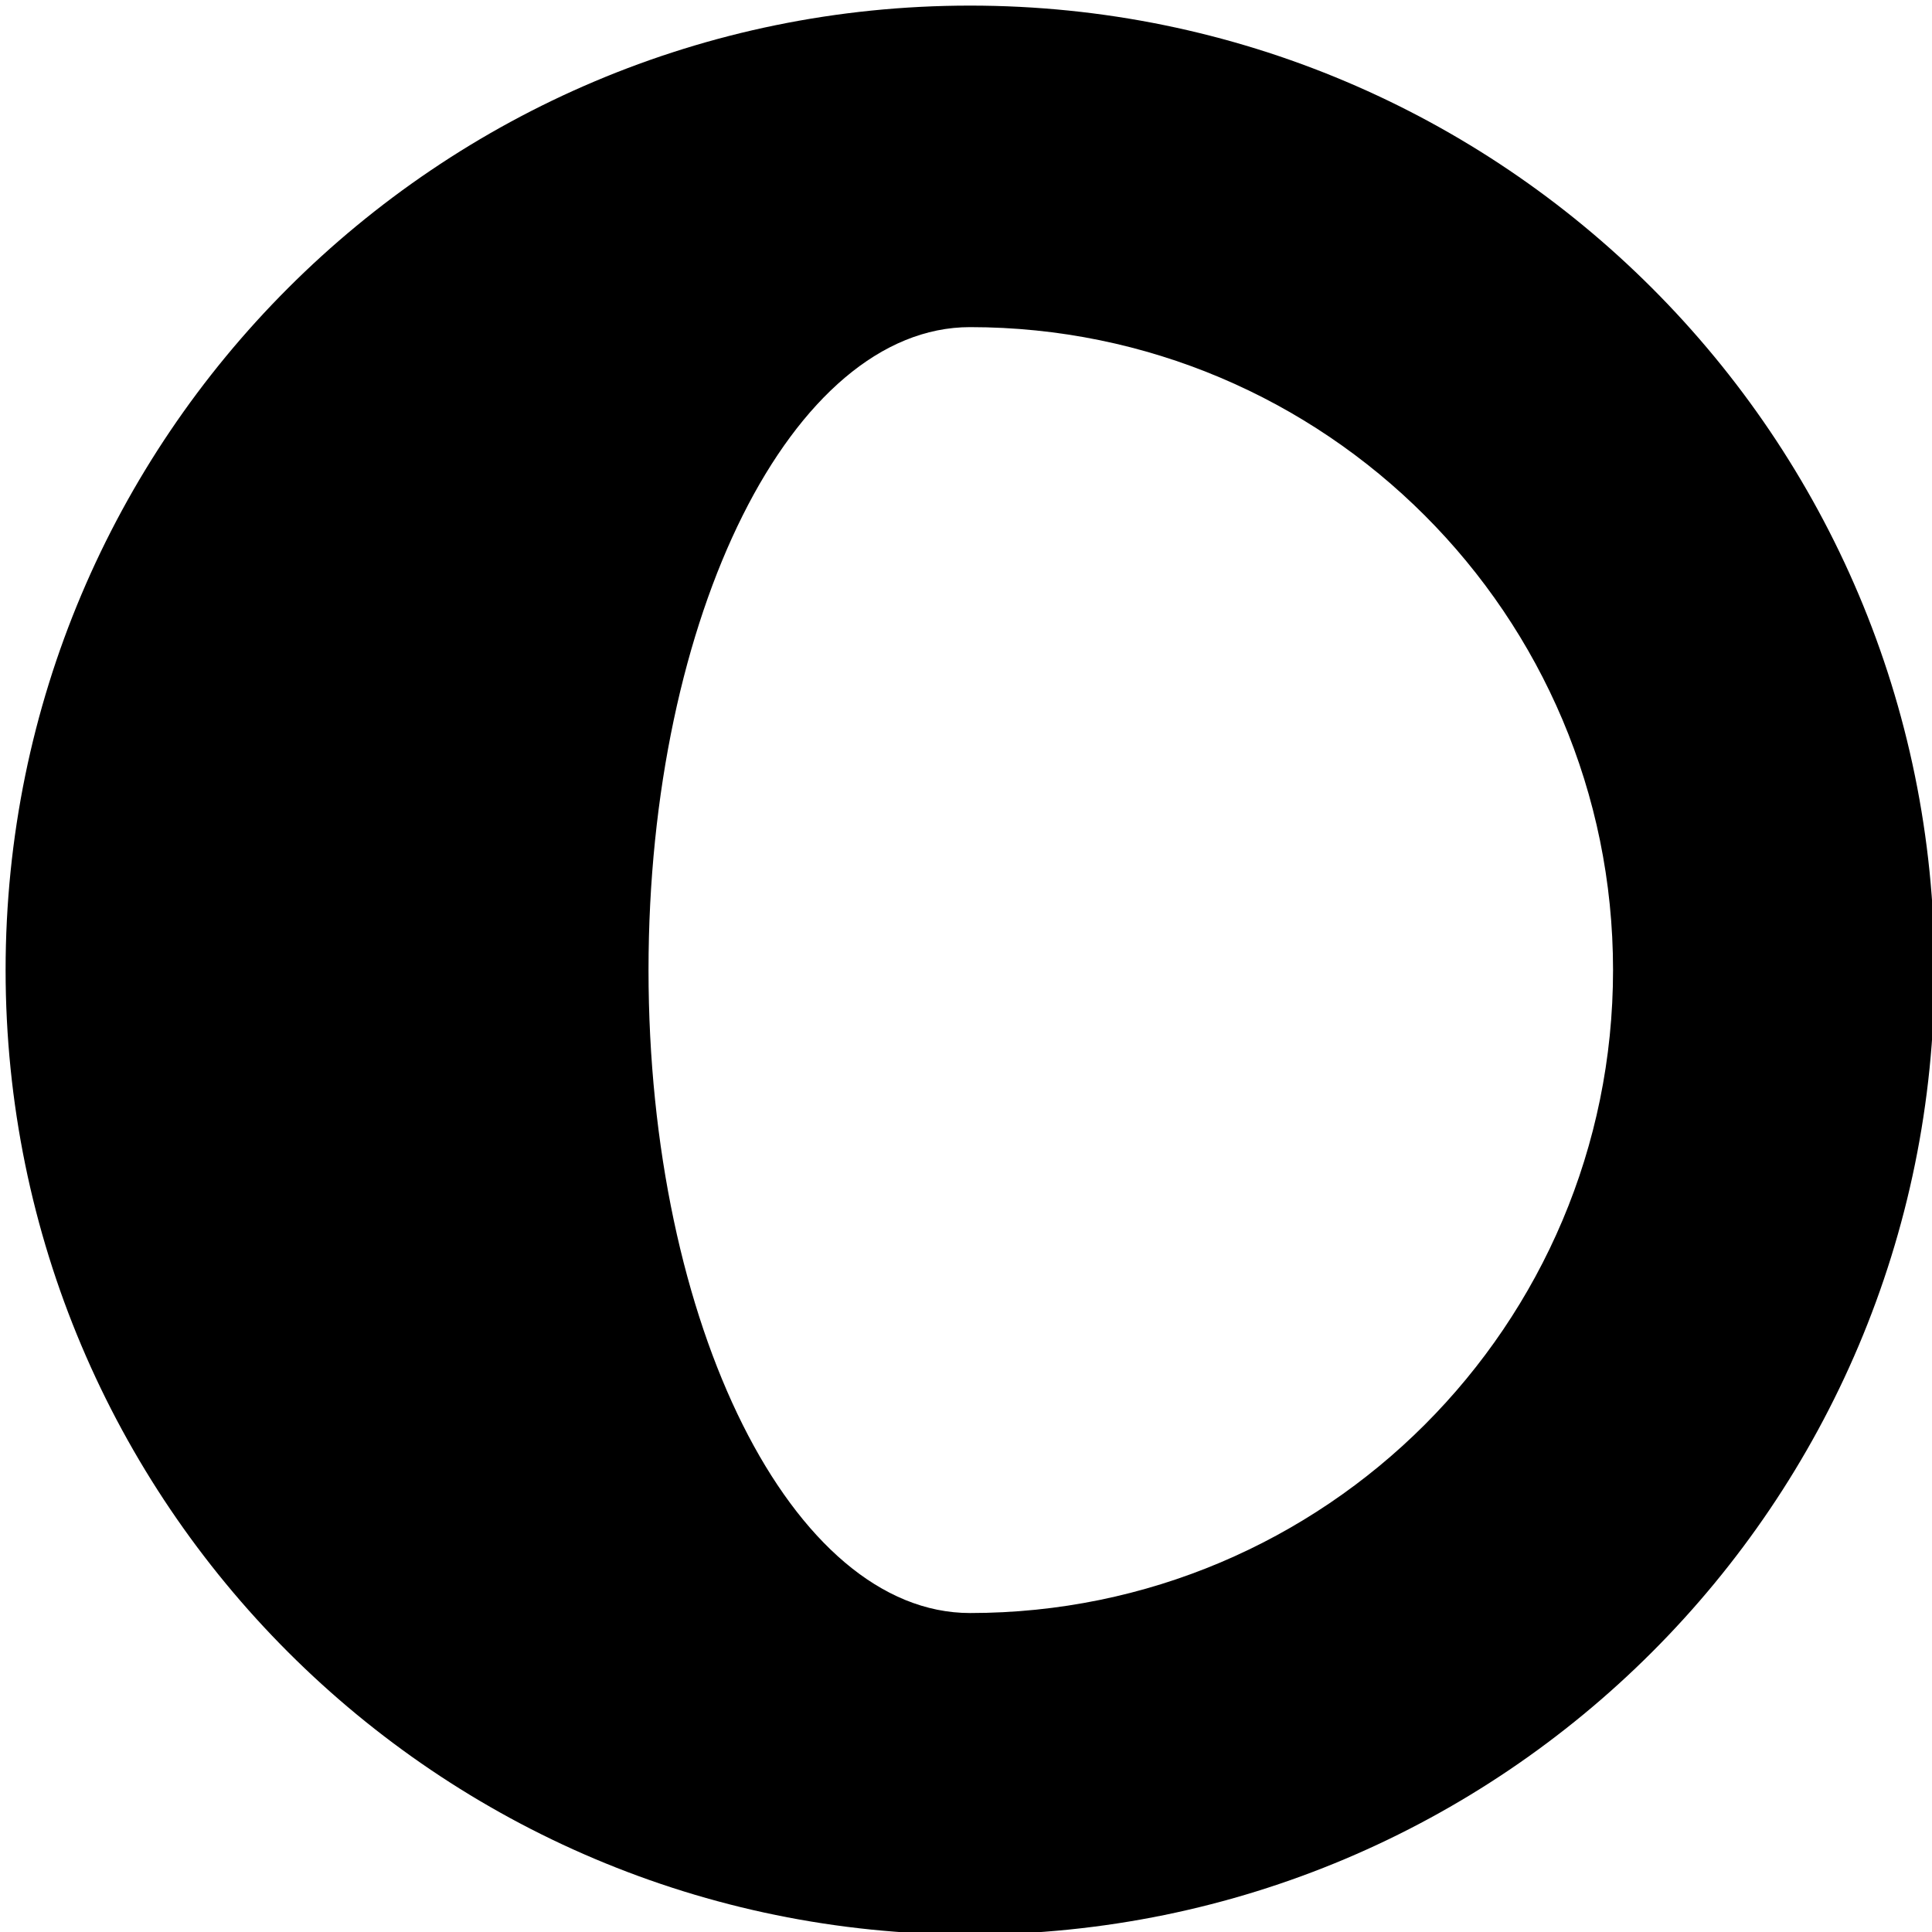
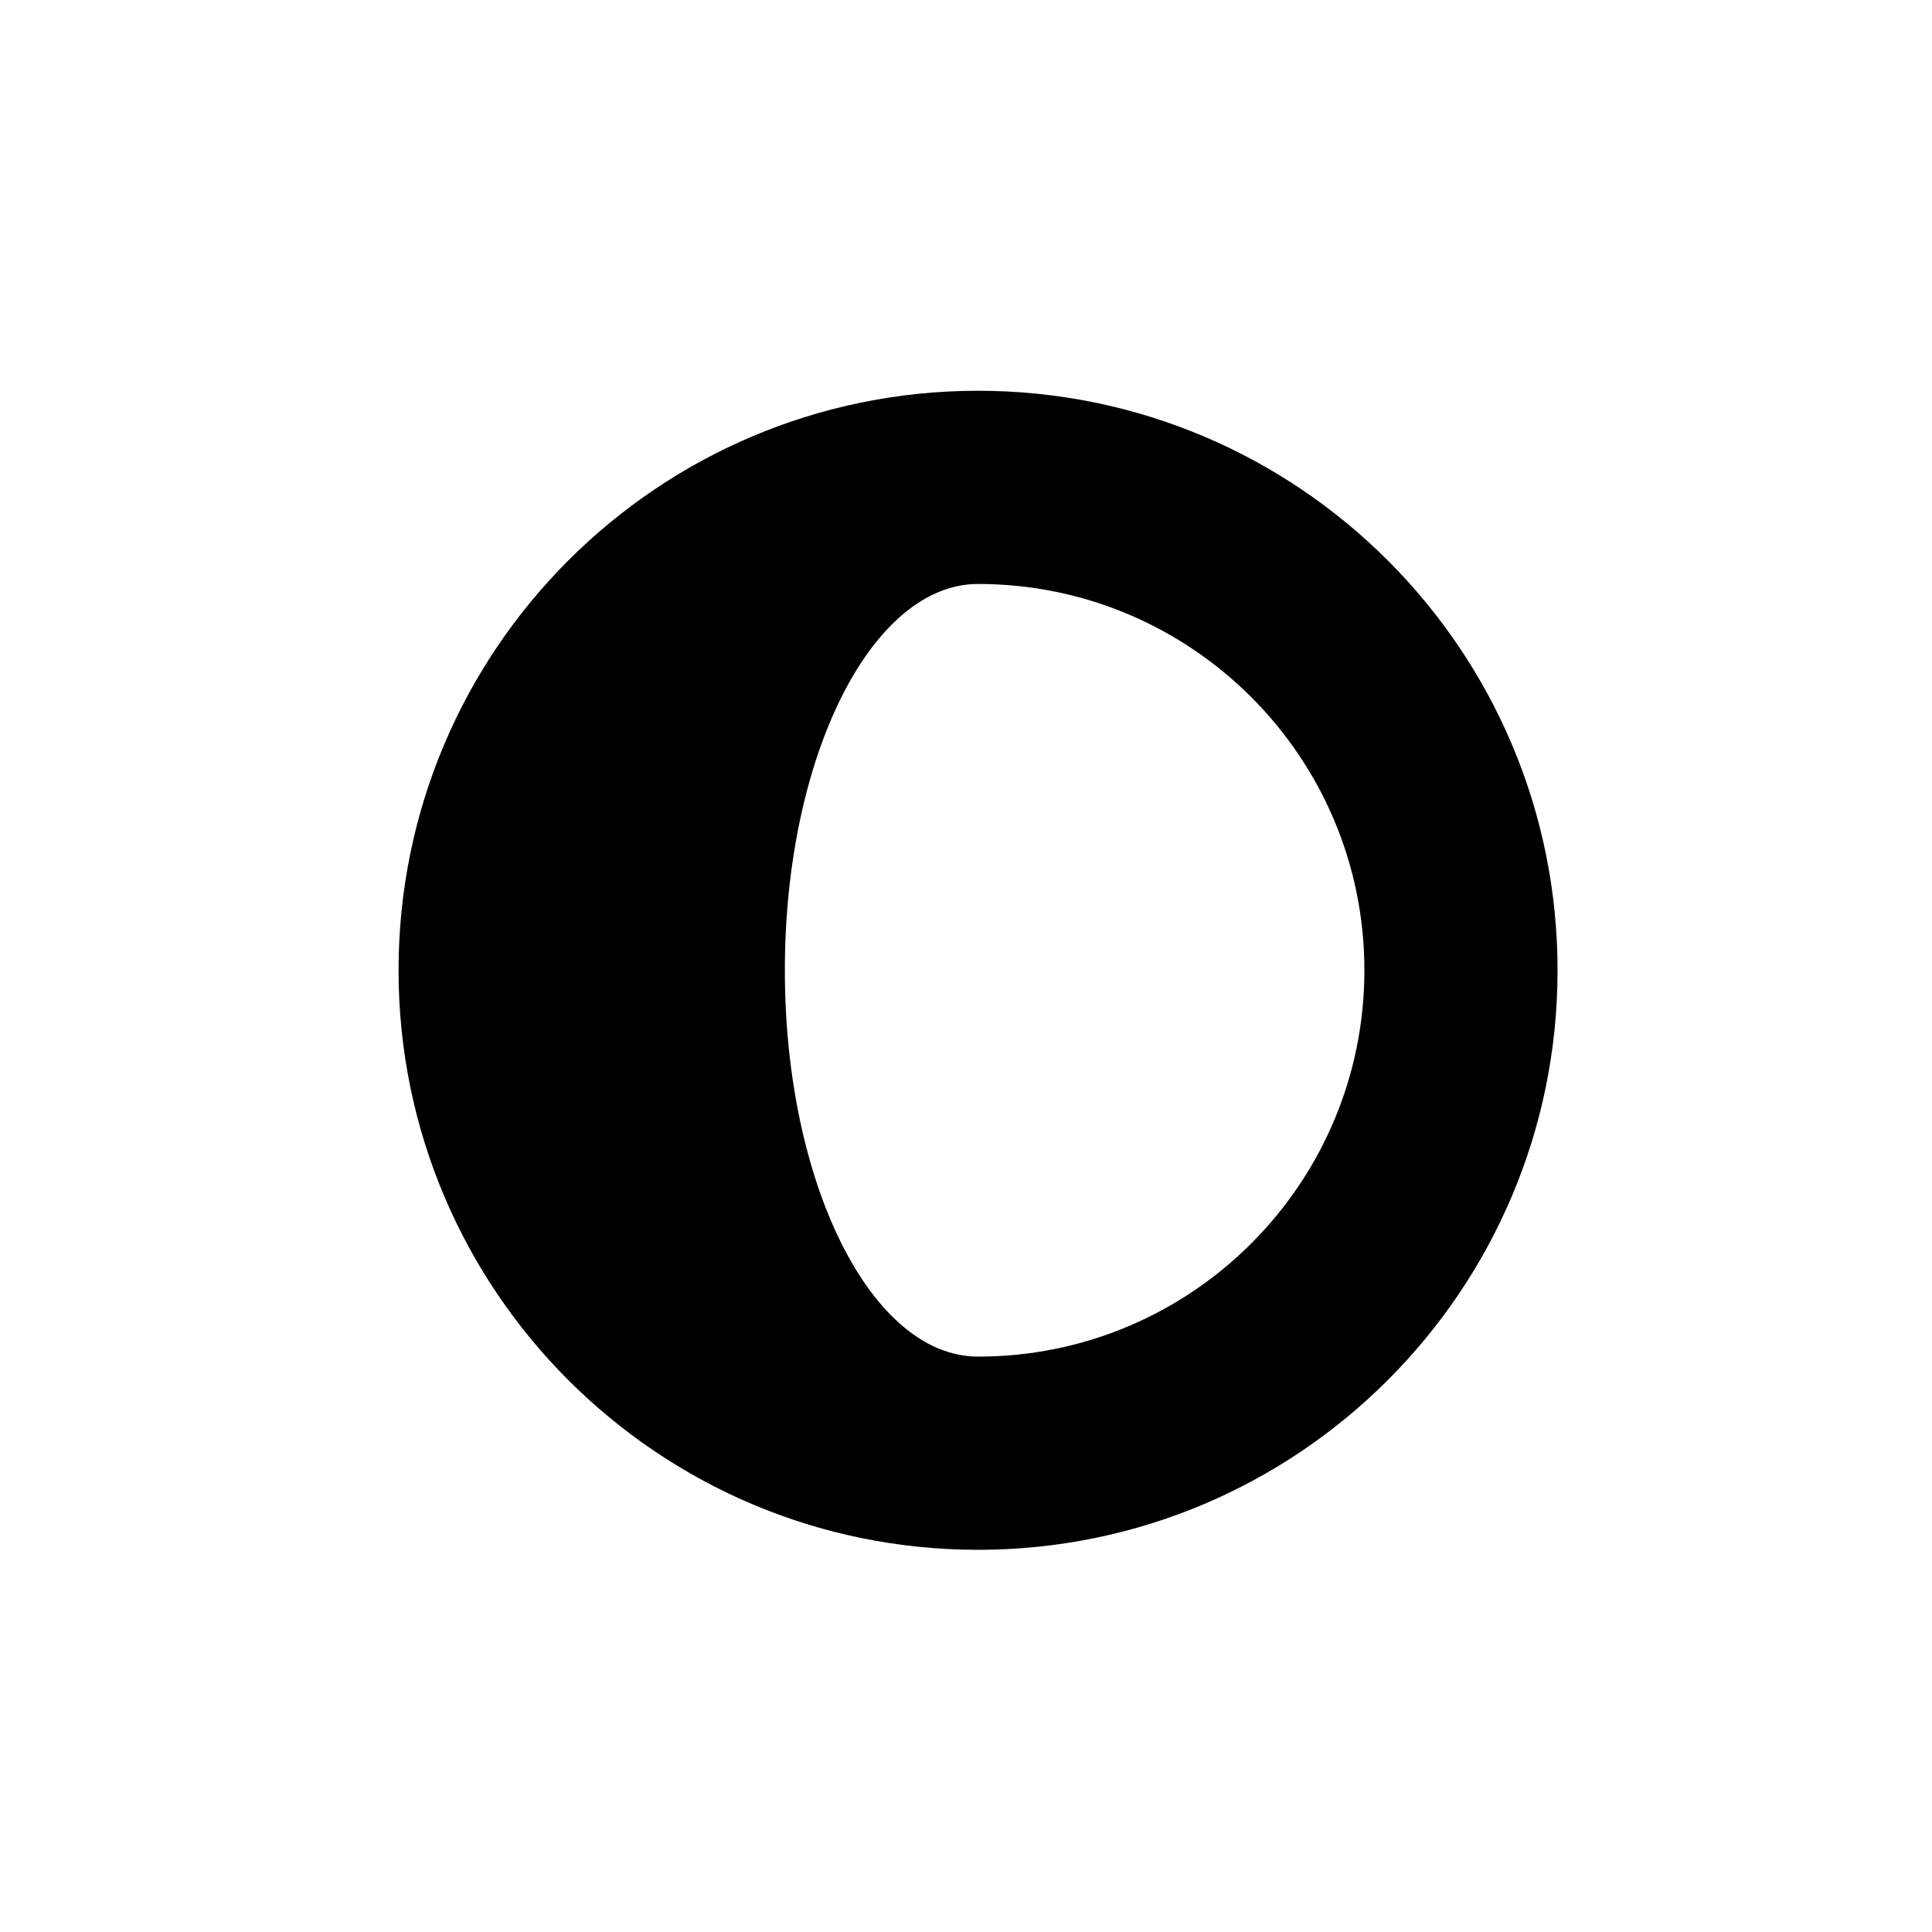
<svg xmlns="http://www.w3.org/2000/svg" version="1.1" id="Layer_1" x="0px" y="0px" width="100px" height="100px" viewBox="0 0 100 100" enable-background="new 0 0 100 100" xml:space="preserve">
  <defs id="defs7" />
-   <path d="m 50.21,100.134 c -27.573,0 -49.92,-22.351 -49.92,-49.924 0,-27.569 22.347,-49.92 49.92,-49.92 27.573,0 49.92,22.351 49.92,49.92 0,27.573 -22.347,49.924 -49.92,49.924 z m 0,-83.202 c -9.191,0 -16.643,14.899 -16.643,33.277 0,18.382 7.452,33.281 16.643,33.281 18.382,0 33.281,-14.899 33.281,-33.281 0,-18.378 -14.899,-33.277 -33.281,-33.277 z" id="path2" style="clip-rule:evenodd;fill-rule:evenodd;stroke-width:4.161" />
+   <path d="m 50.624,80.218 c -16.567,0 -29.995,-13.43 -29.995,-29.997 0,-16.565 13.428,-29.995 29.995,-29.995 16.567,0 29.995,13.43 29.995,29.995 0,16.567 -13.428,29.997 -29.995,29.997 z m 0,-49.992 c -5.522,0 -10,8.953 -10,19.995 0,11.045 4.478,19.997 10,19.997 11.045,0 19.997,-8.953 19.997,-19.997 0,-11.043 -8.953,-19.995 -19.997,-19.995 z" id="path2" style="clip-rule:evenodd;fill-rule:evenodd;stroke-width:2.5" />
</svg>
